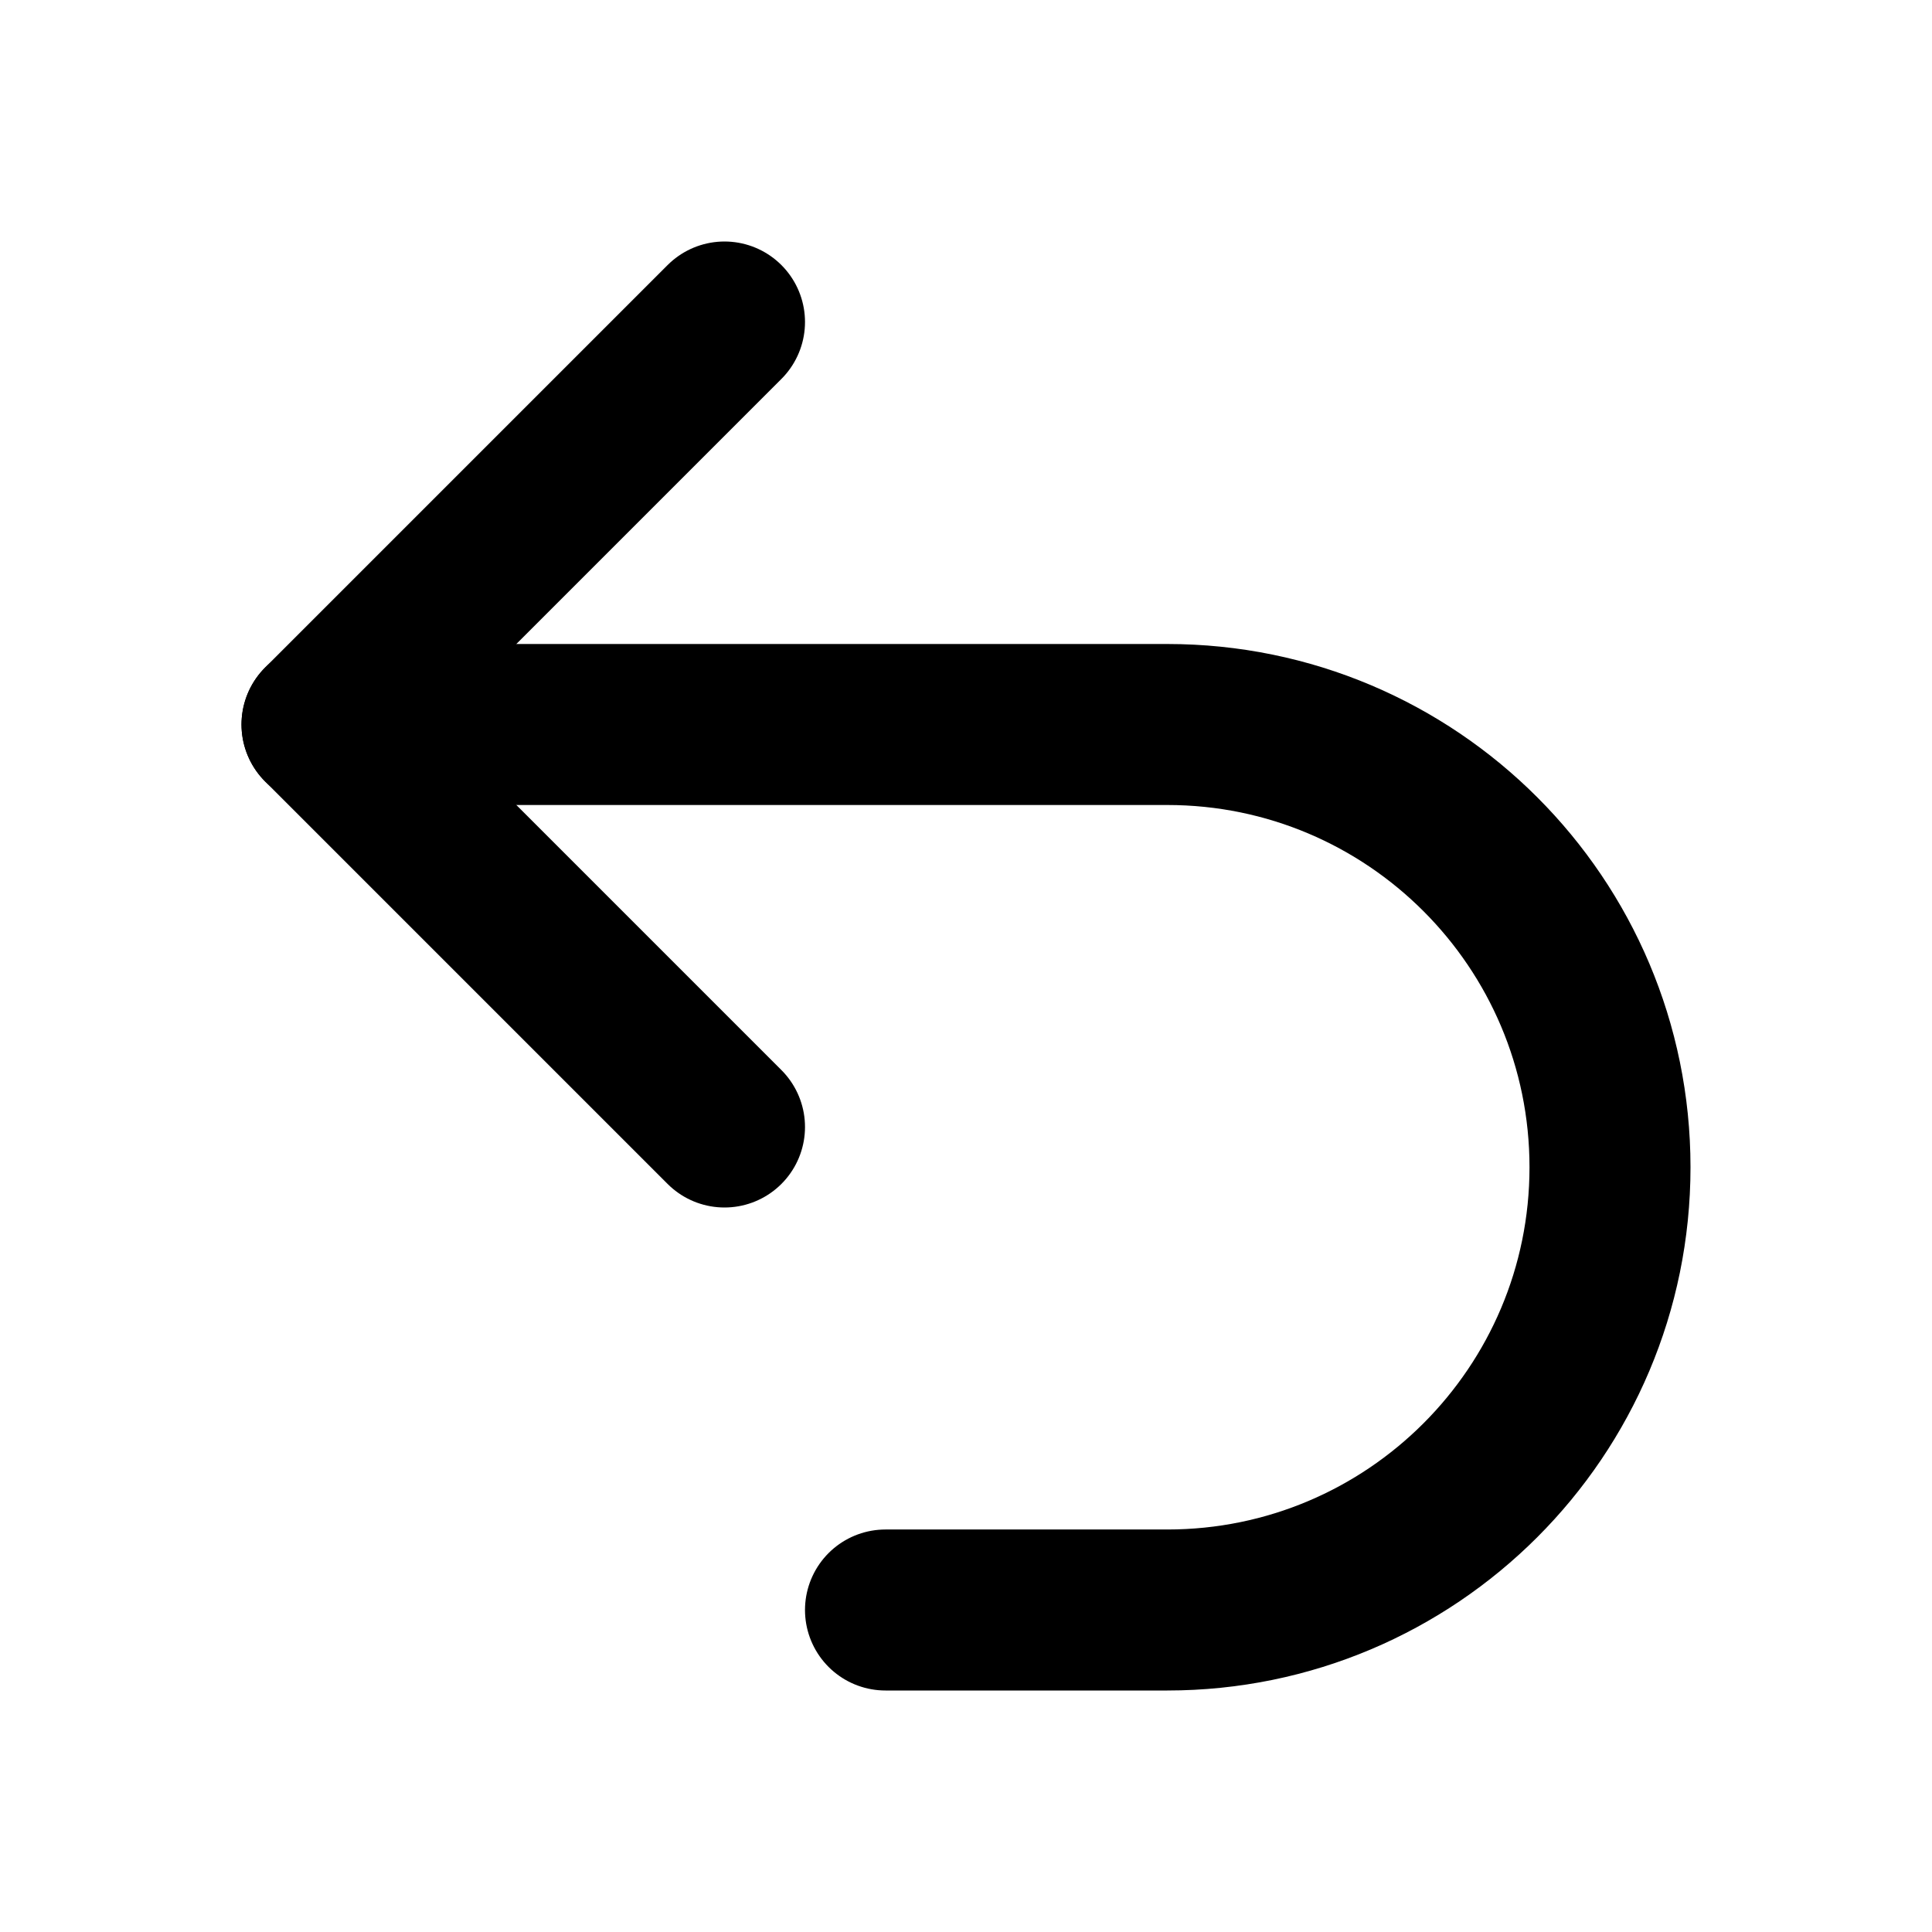
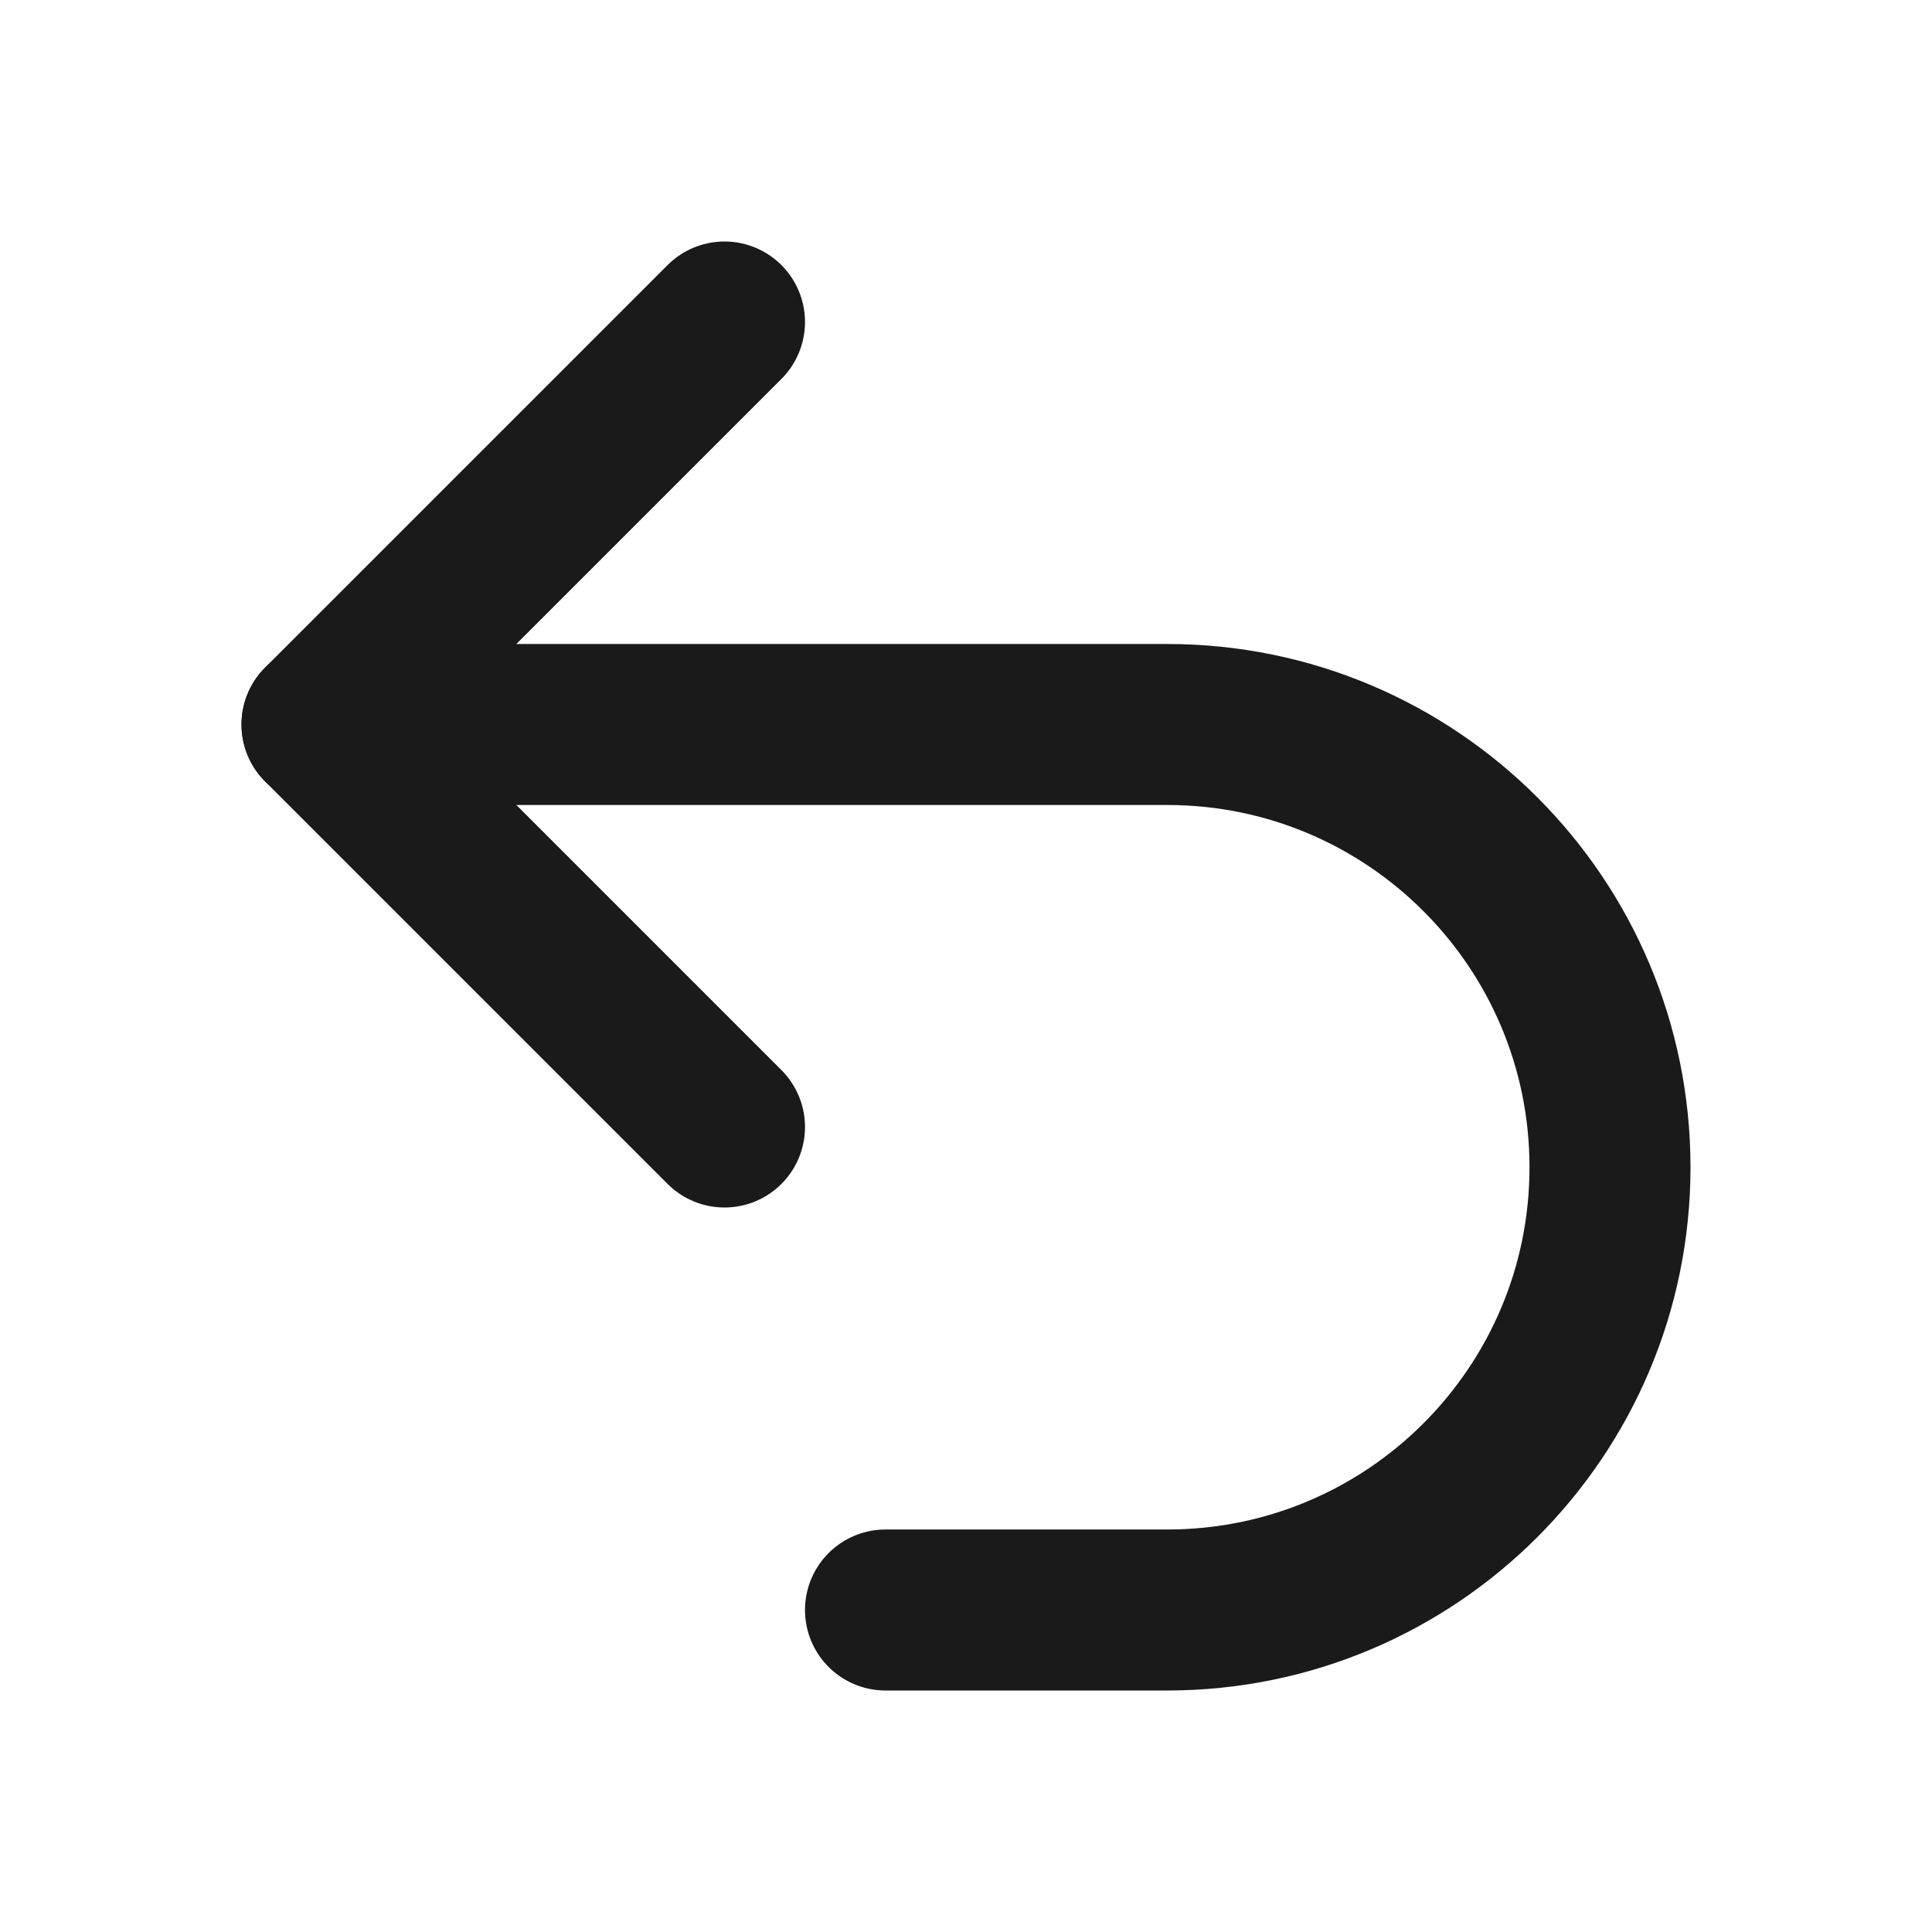
- <svg xmlns="http://www.w3.org/2000/svg" width="24" height="24" viewBox="0 0 24 24" fill="none" stroke="currentColor" stroke-width="2" stroke-linecap="round" stroke-linejoin="round">
+ <svg xmlns="http://www.w3.org/2000/svg" color="#1a1a1a" width="24" height="24" viewBox="0 0 24 24" fill="none" stroke="currentColor" stroke-width="2" stroke-linecap="round" stroke-linejoin="round">
  <path d="M9 14 4 9l5-5" />
  <path d="M4 9h10.5a5.5 5.5 0 0 1 5.5 5.5a5.5 5.5 0 0 1-5.5 5.5H11" />
</svg>
